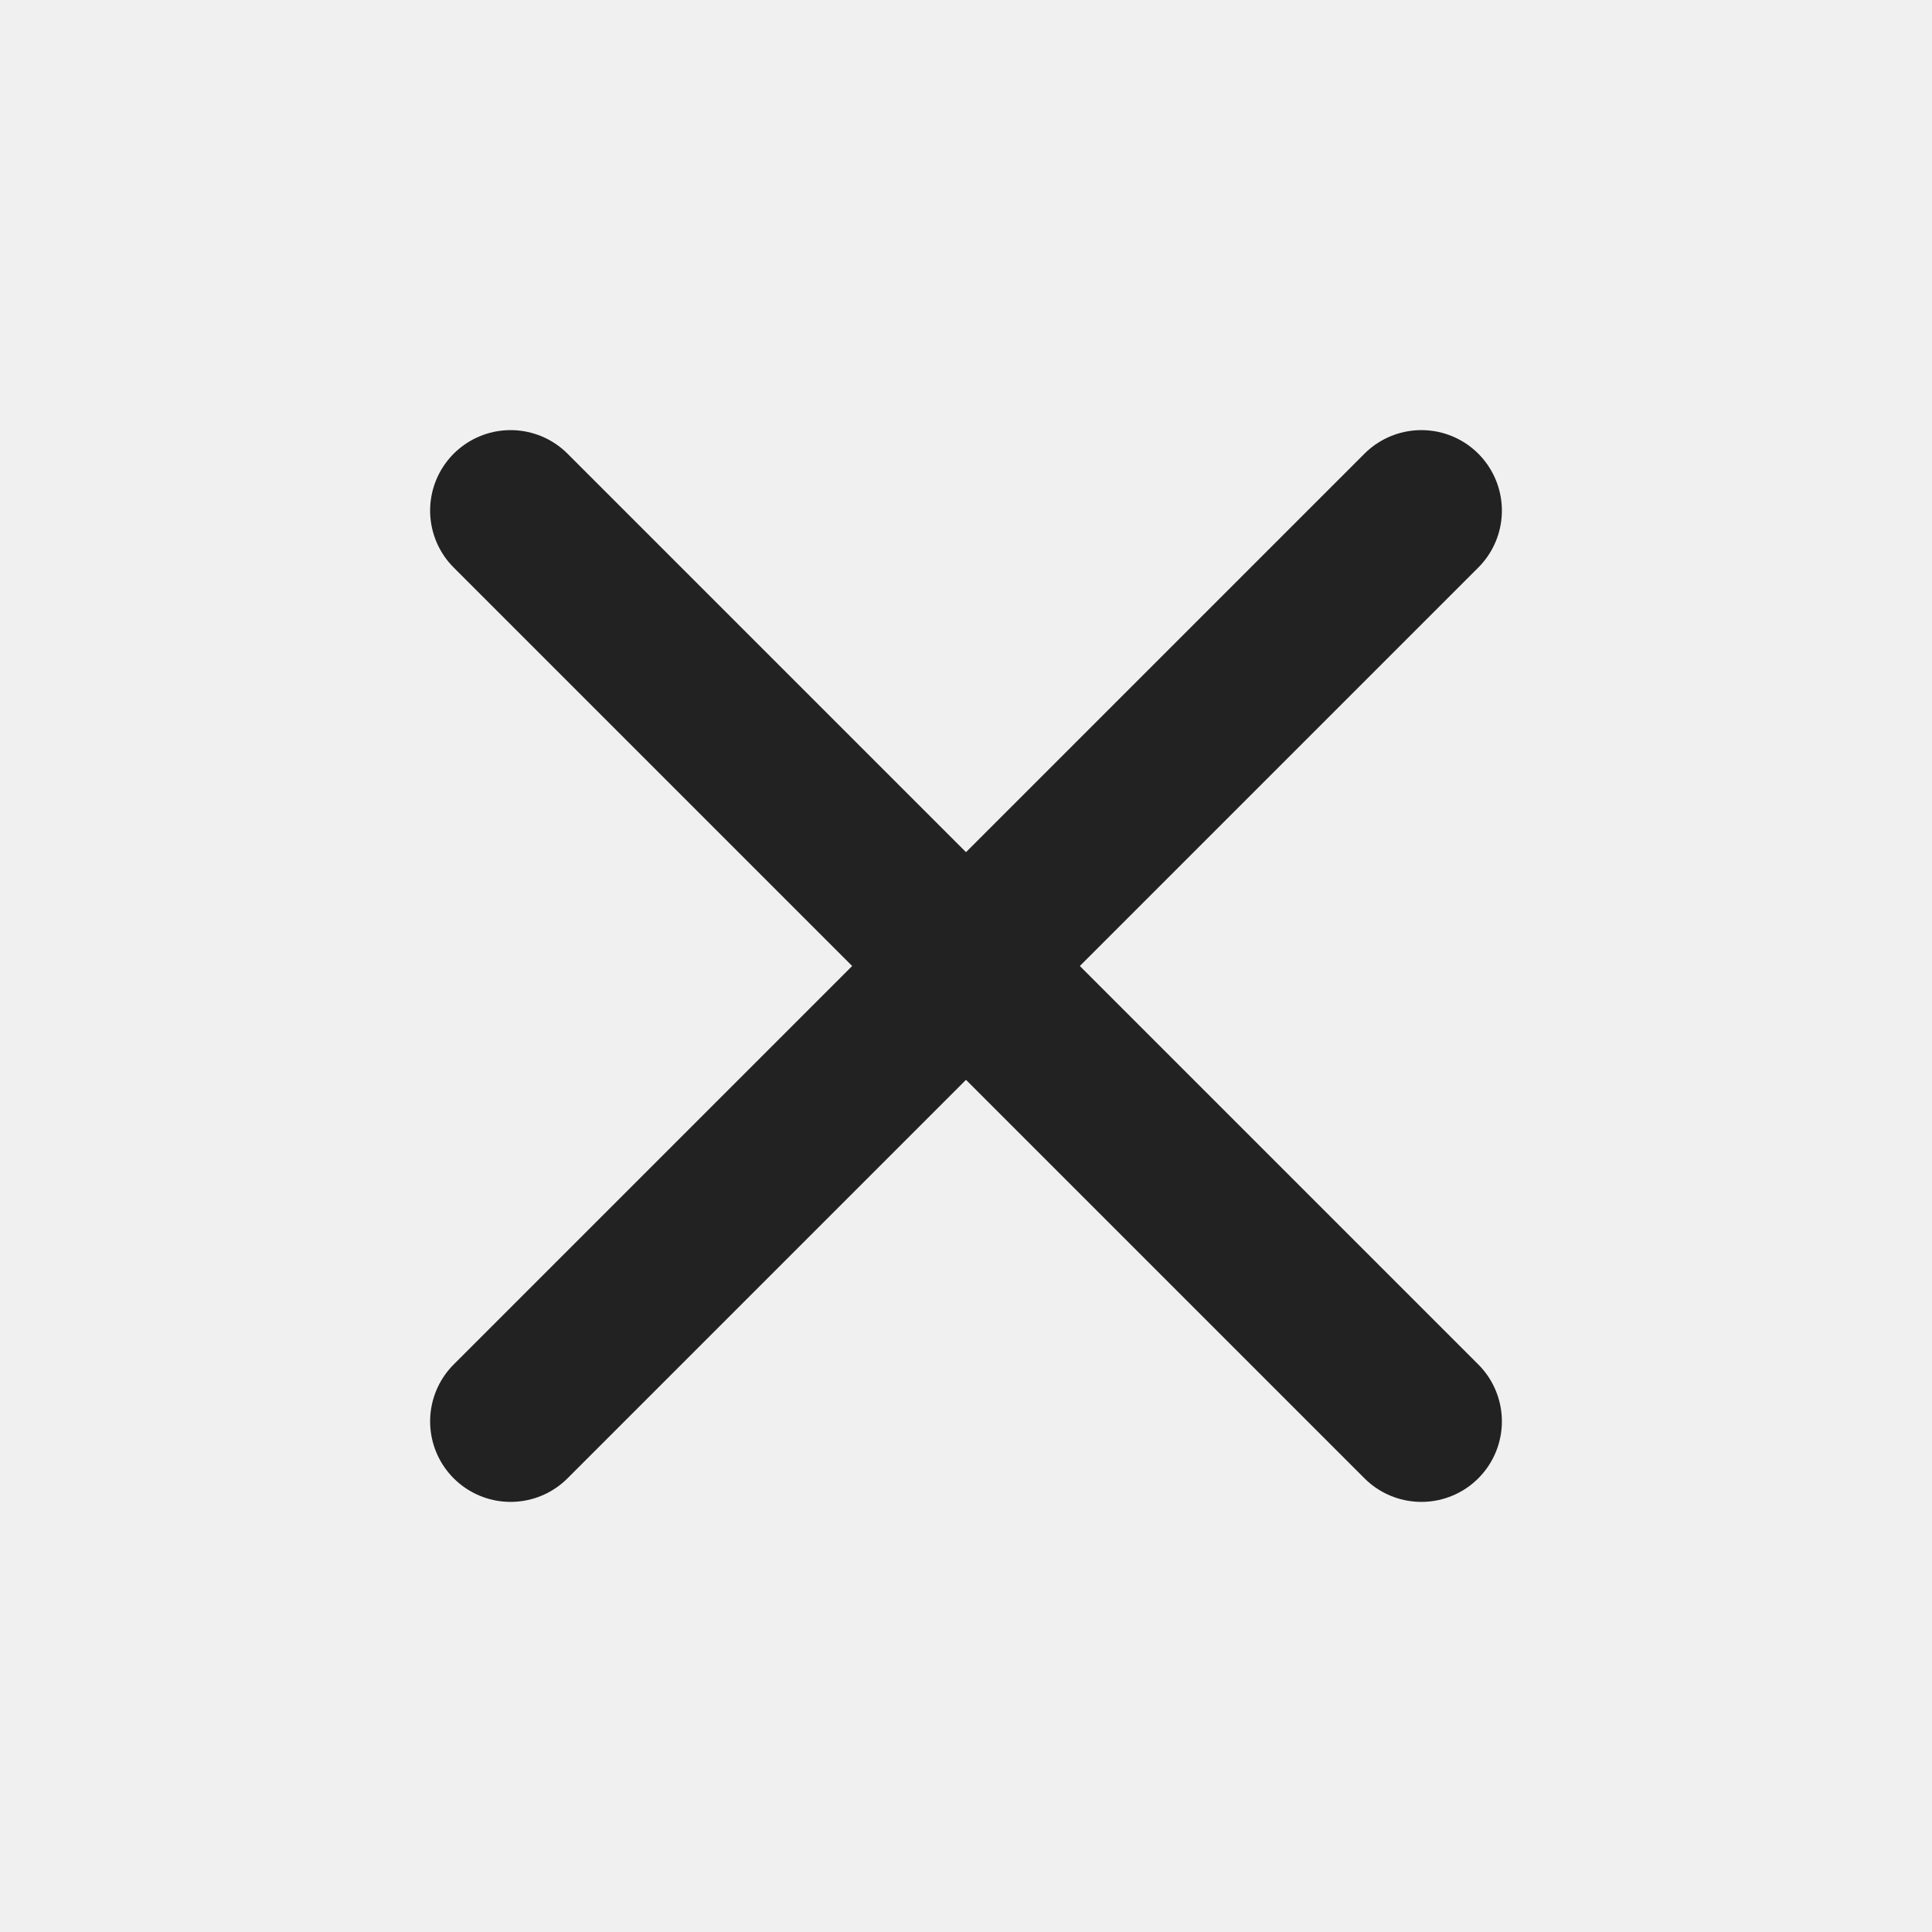
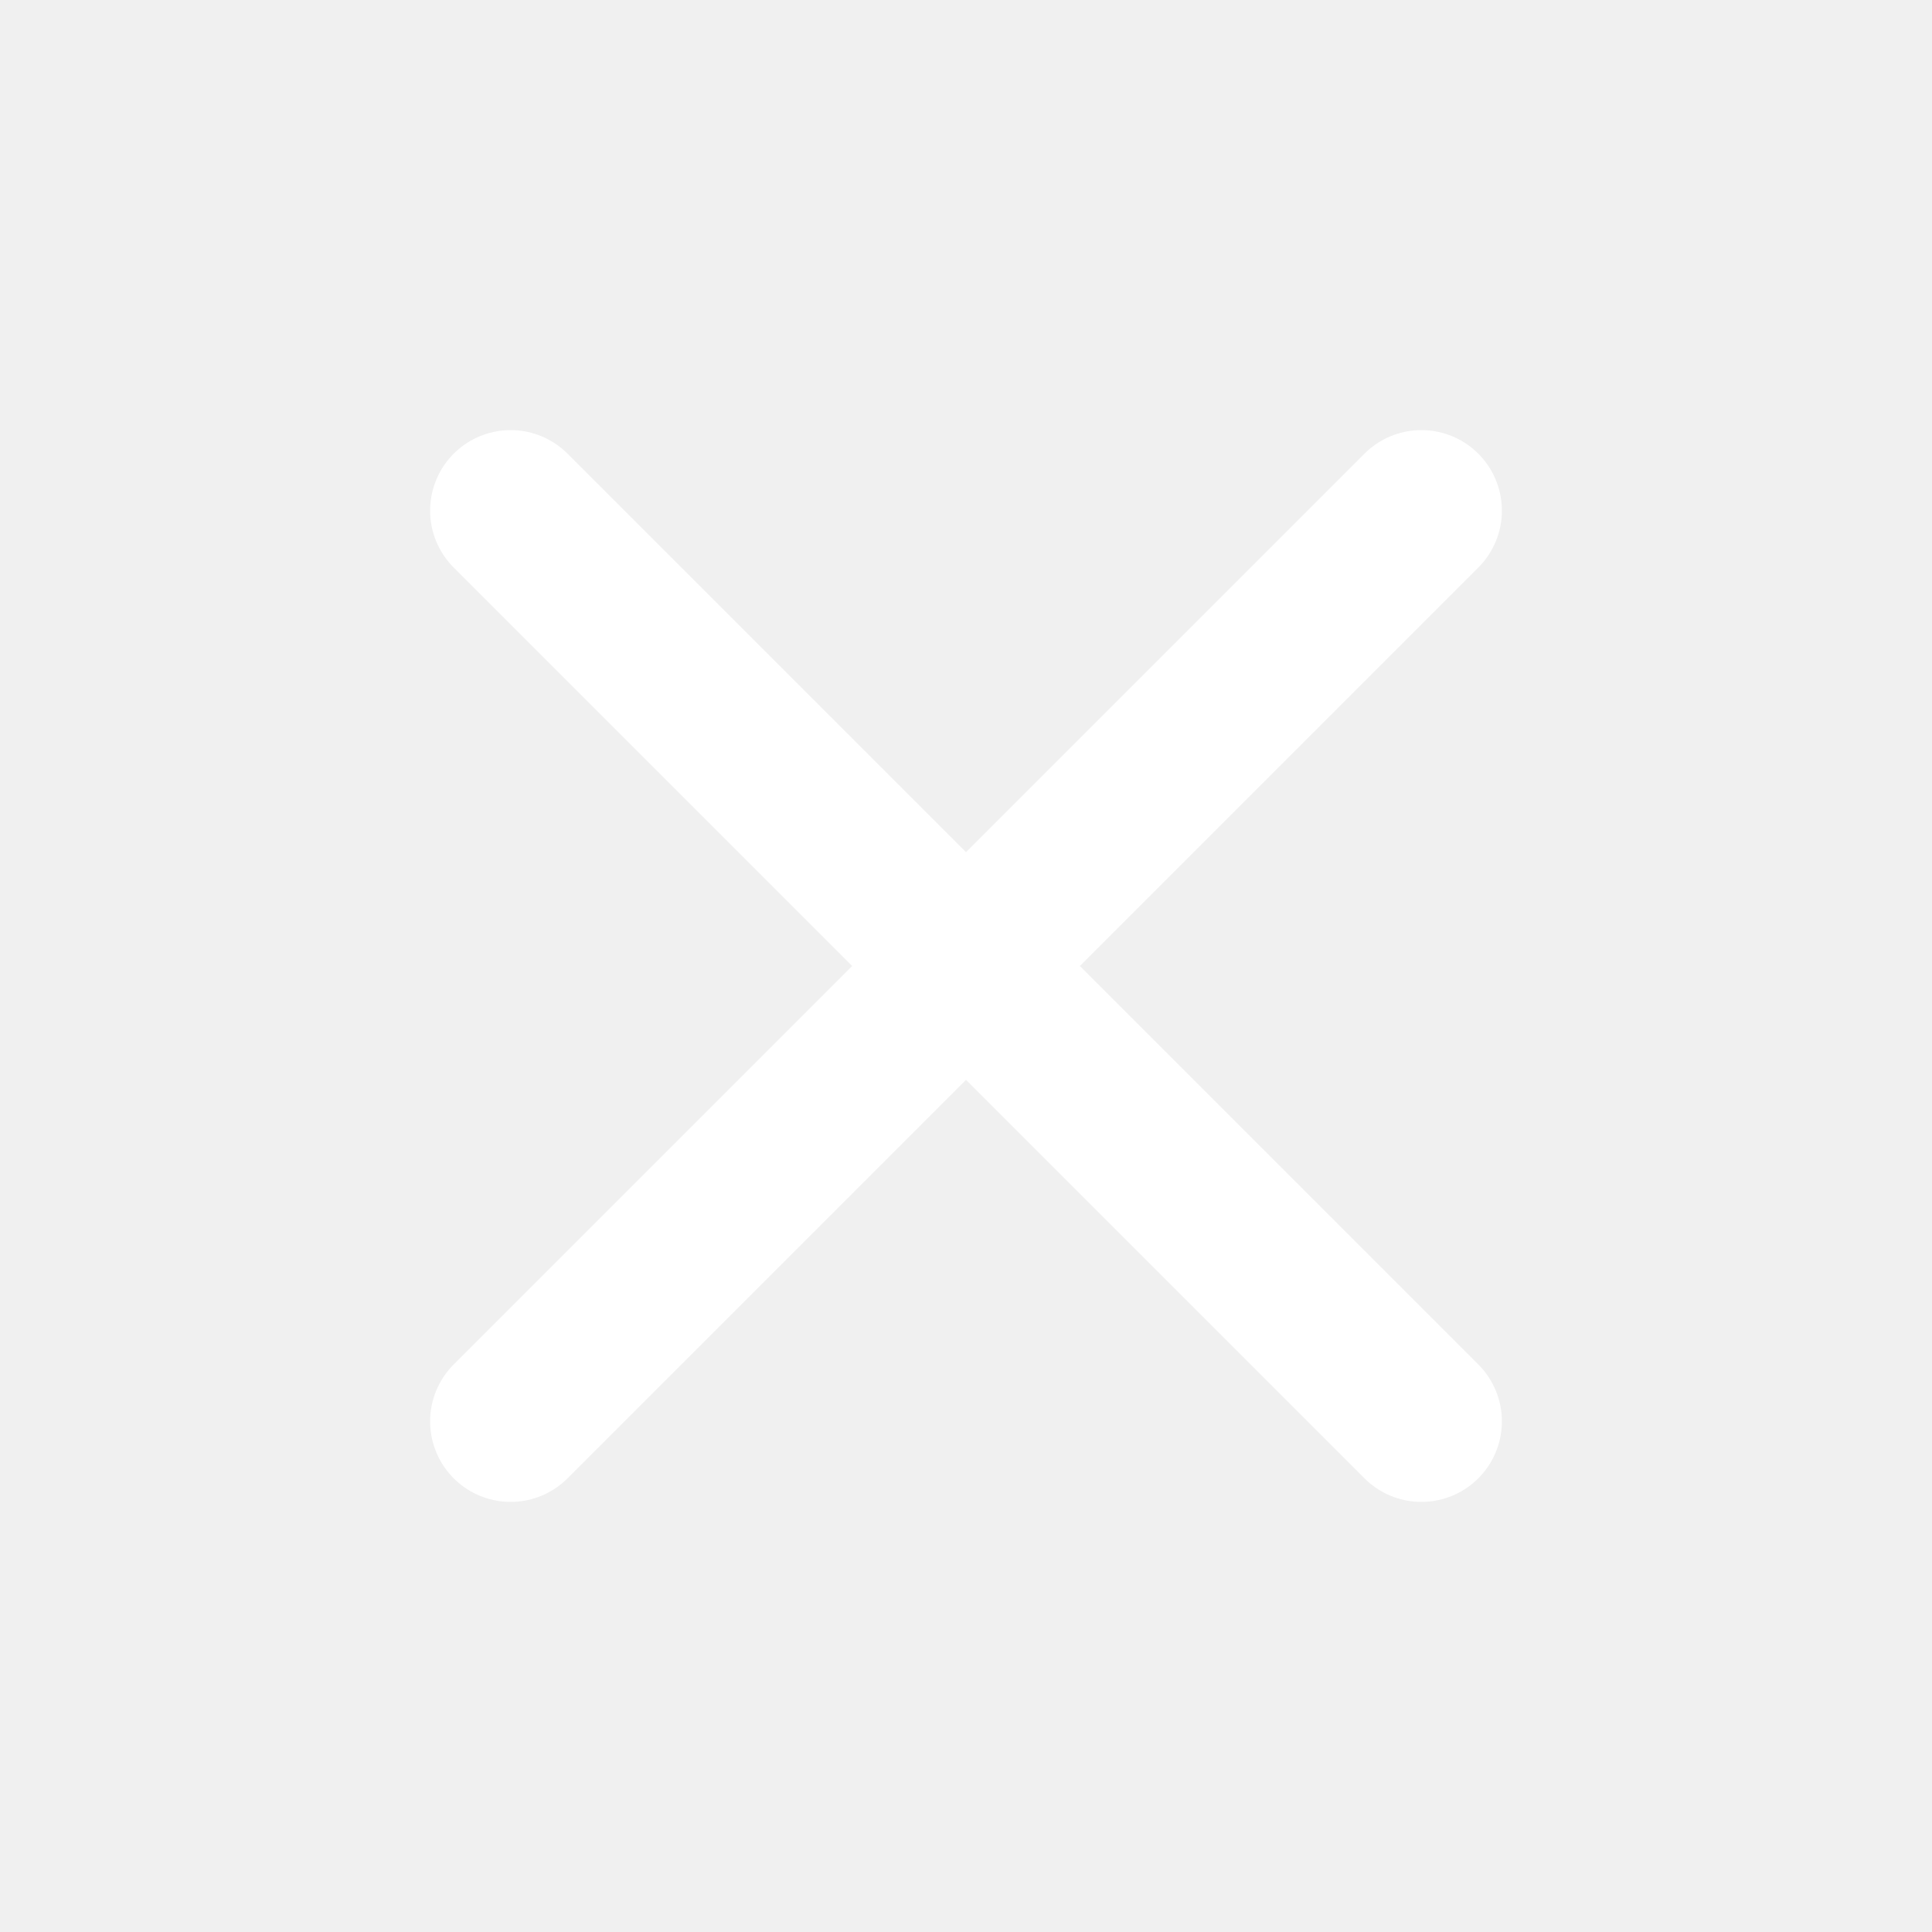
- <svg xmlns="http://www.w3.org/2000/svg" width="24" height="24" viewBox="0 0 24 24" fill="none">
-   <path d="M6.343 6.343L17.657 17.657 M6.343 17.657L17.657 6.343" stroke="#222222" stroke-width="2" stroke-linecap="round" stroke-linejoin="round" />
+ <svg xmlns="http://www.w3.org/2000/svg" width="24" height="24" viewBox="0 0 24 24" fill="#ffffff" stroke="#ffffff">
+   <path d="M6.343 6.343L17.657 17.657 M6.343 17.657L17.657 6.343" stroke="#ffffff" stroke-width="2" stroke-linecap="round" stroke-linejoin="round" />
</svg>
